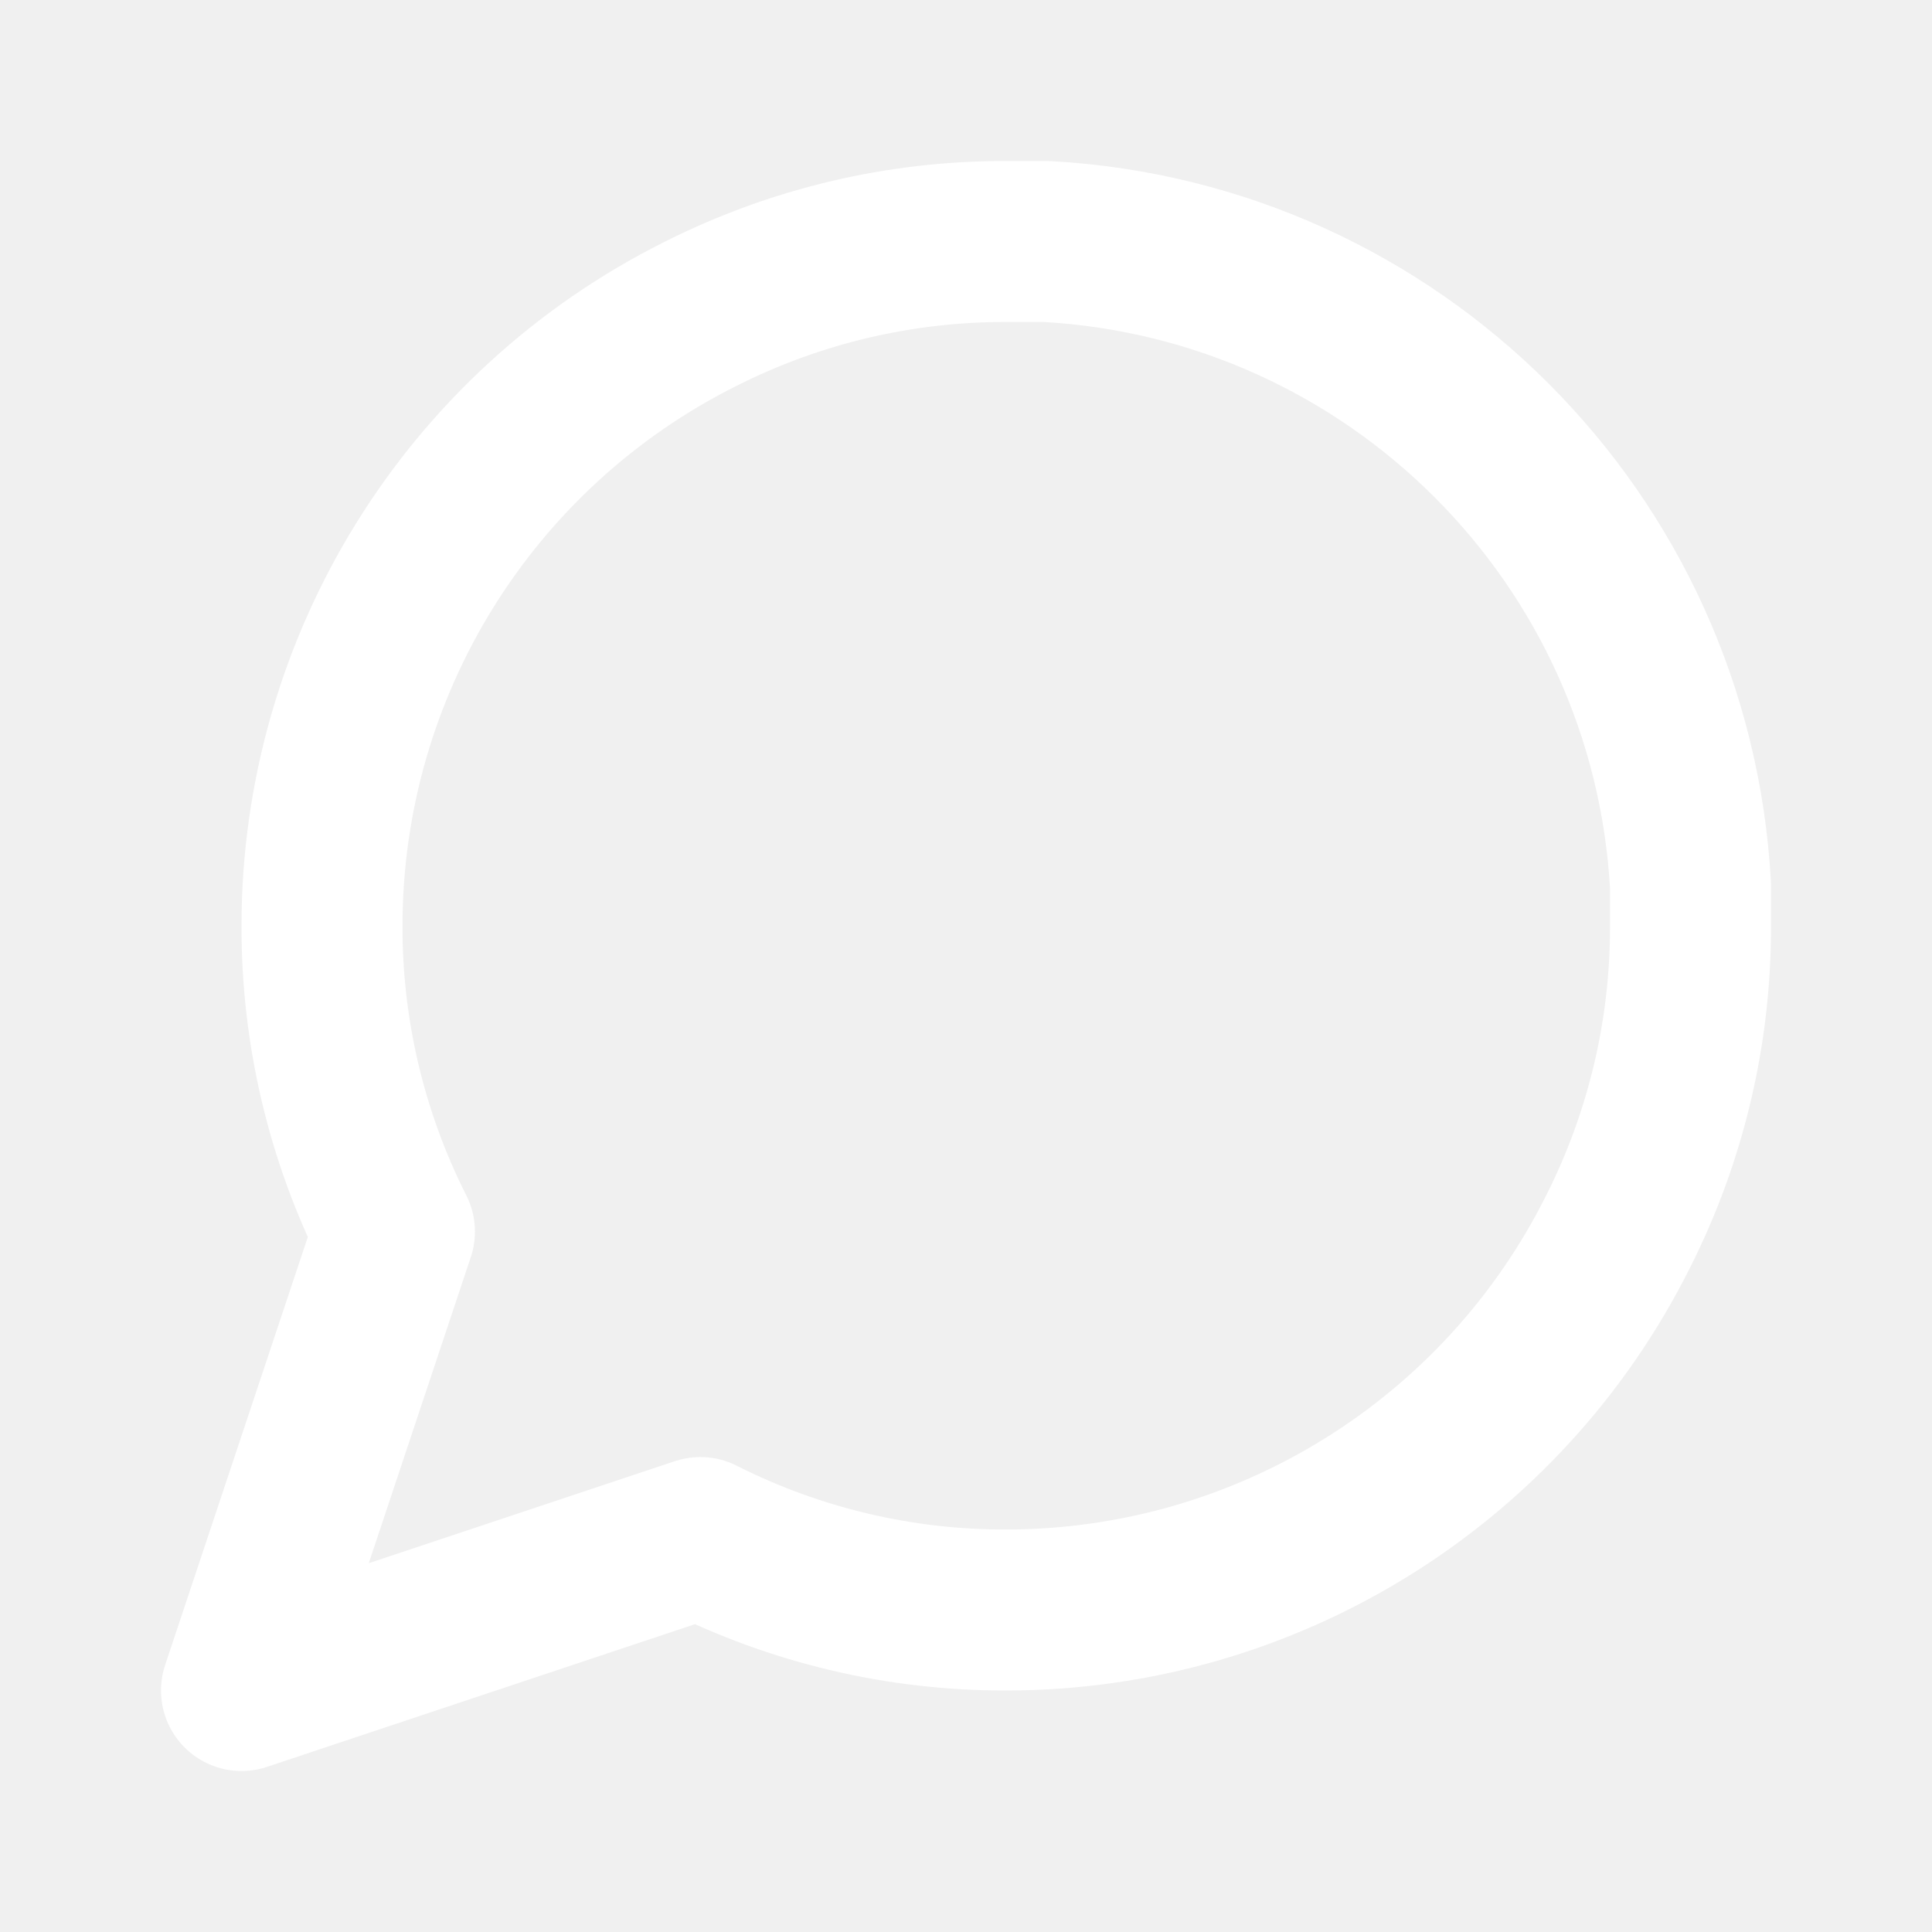
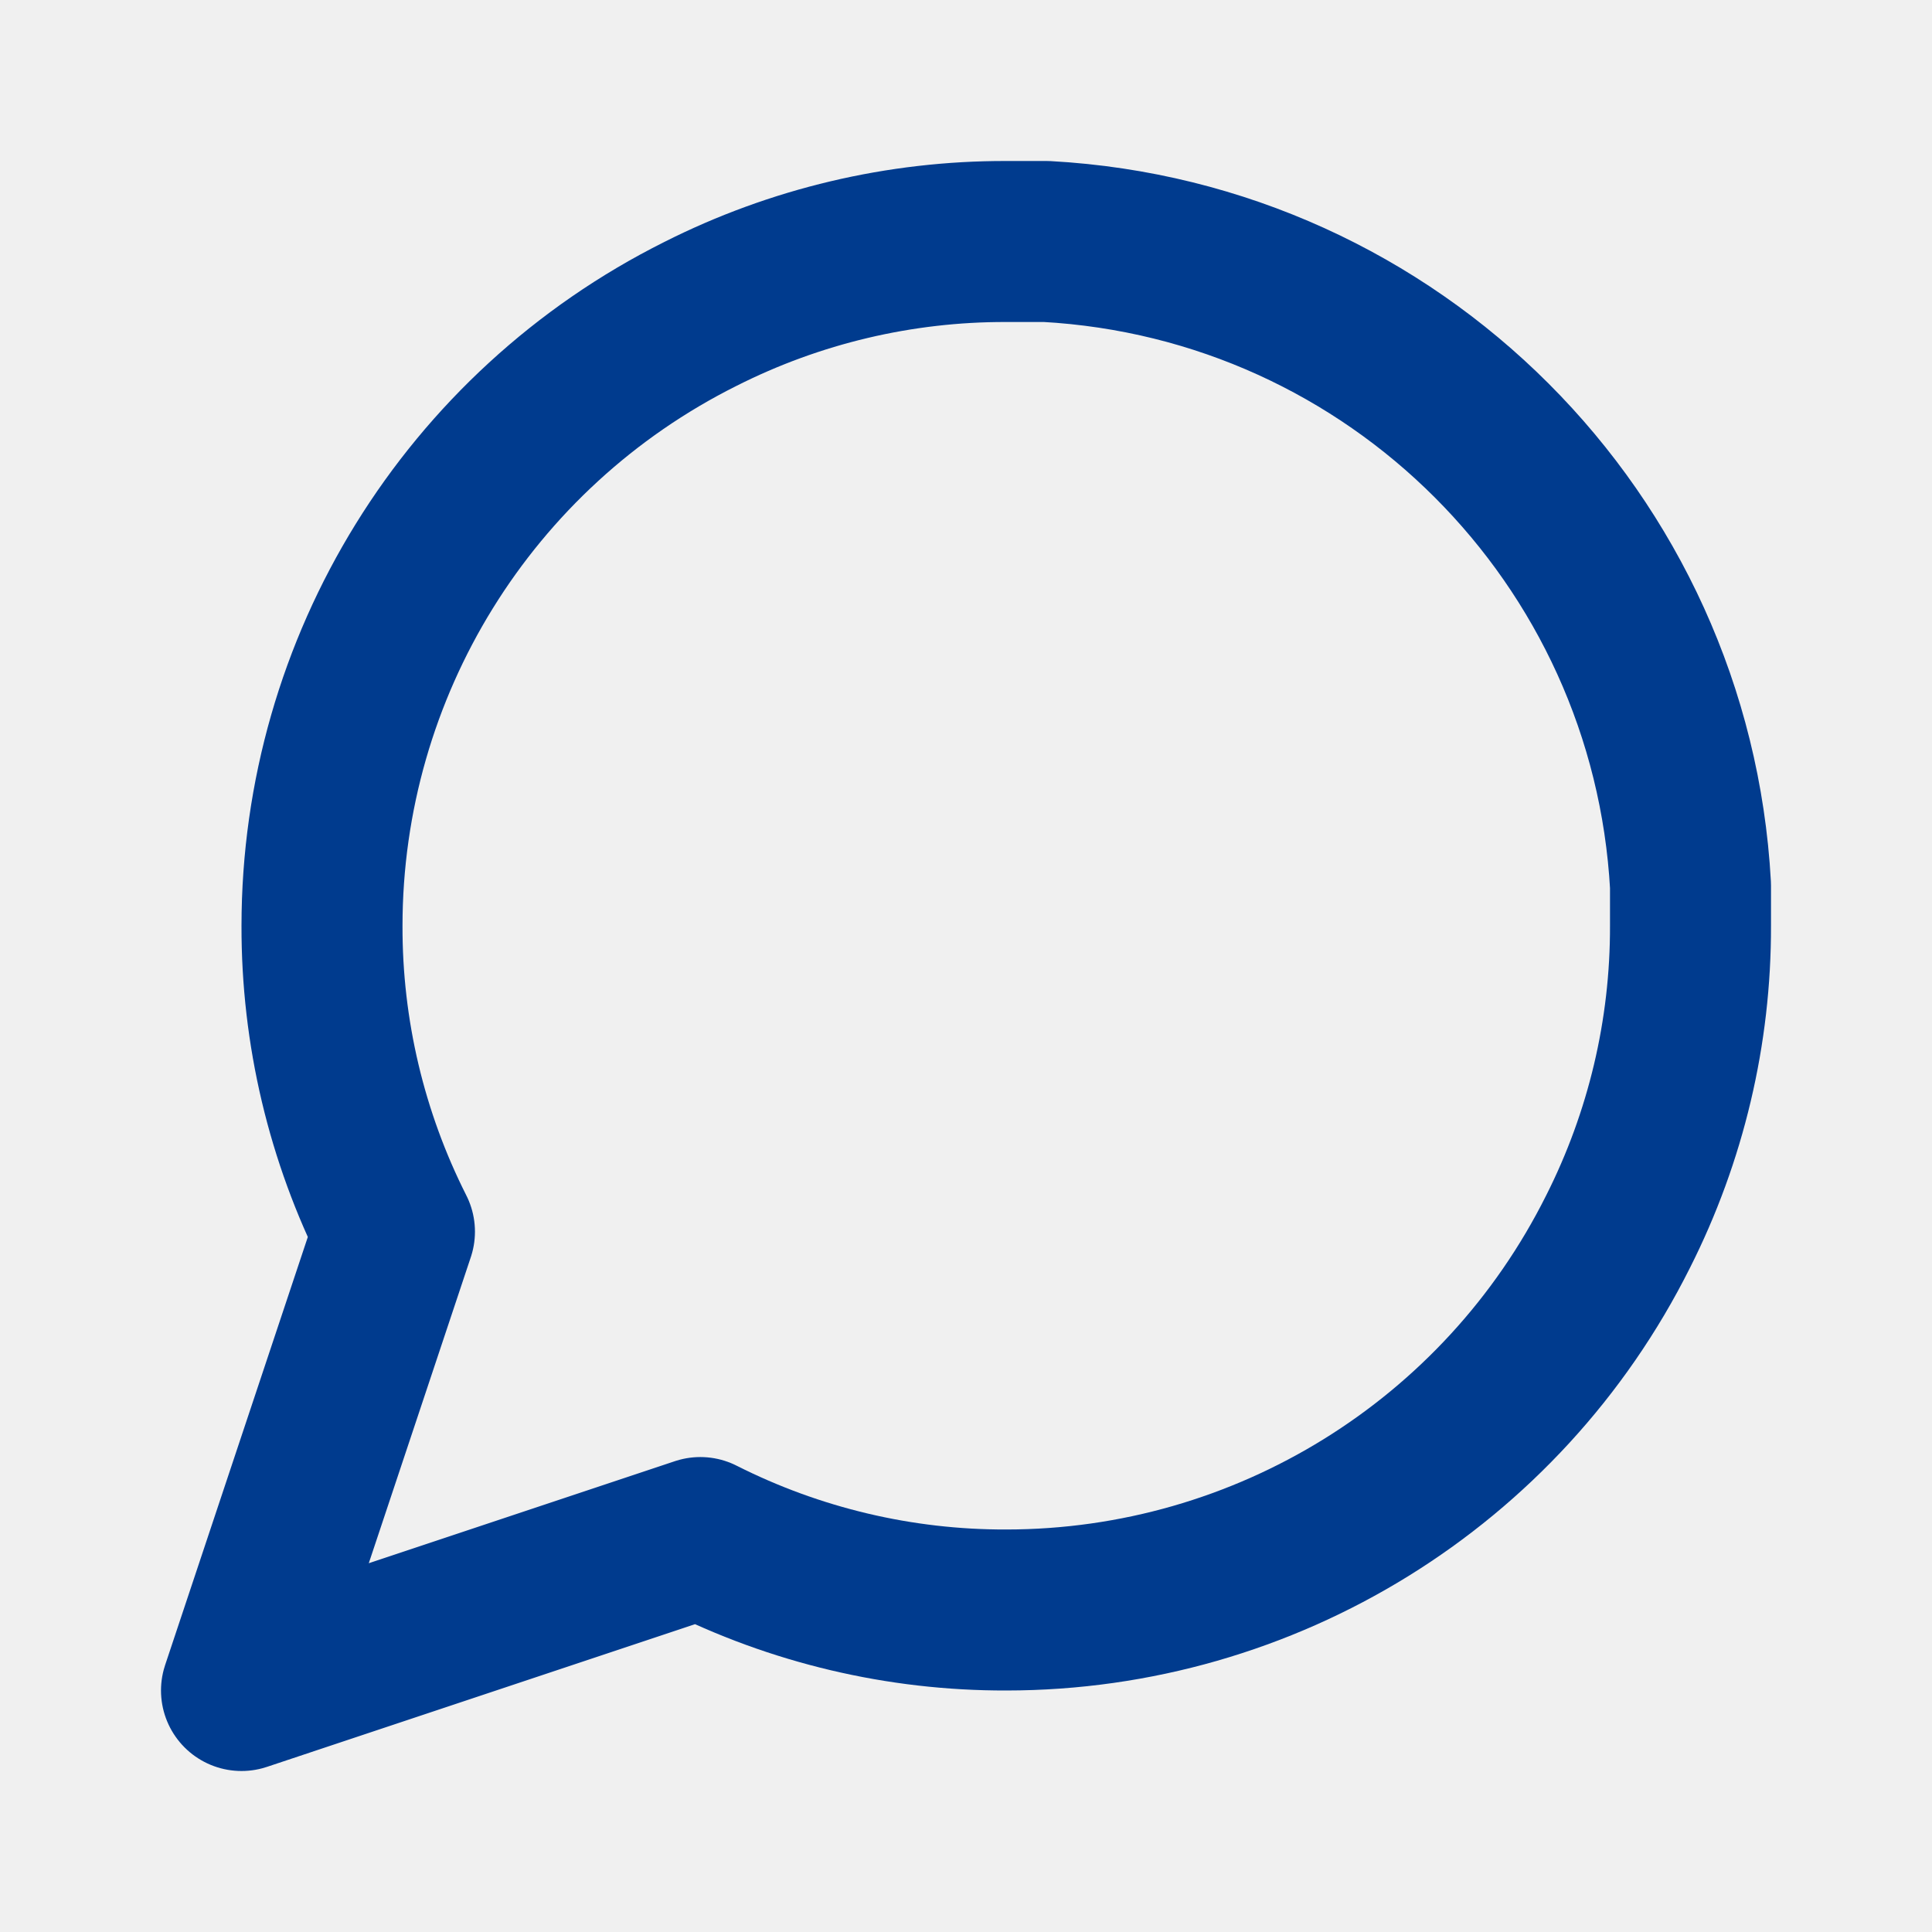
- <svg xmlns="http://www.w3.org/2000/svg" viewBox="0 0 24 24" width="24" height="24" fill="none" stroke="#ffffff" stroke-width="2" stroke-linecap="round" stroke-linejoin="round">
+ <svg xmlns="http://www.w3.org/2000/svg" viewBox="0 0 24 24" width="24" height="24" fill="none" stroke="#003B8E" stroke-width="2" stroke-linecap="round" stroke-linejoin="round">
  <path d="M21 11.5a8.38 8.38 0 0 1-.9 3.8 8.5 8.5 0 0 1-7.6 4.7 8.38 8.38 0 0 1-3.8-.9L3 21l1.9-5.7a8.38 8.38 0 0 1-.9-3.8 8.5 8.5 0 0 1 4.7-7.6 8.38 8.38 0 0 1 3.8-.9h.5a8.48 8.48 0 0 1 8 8v.5z" />
</svg>
